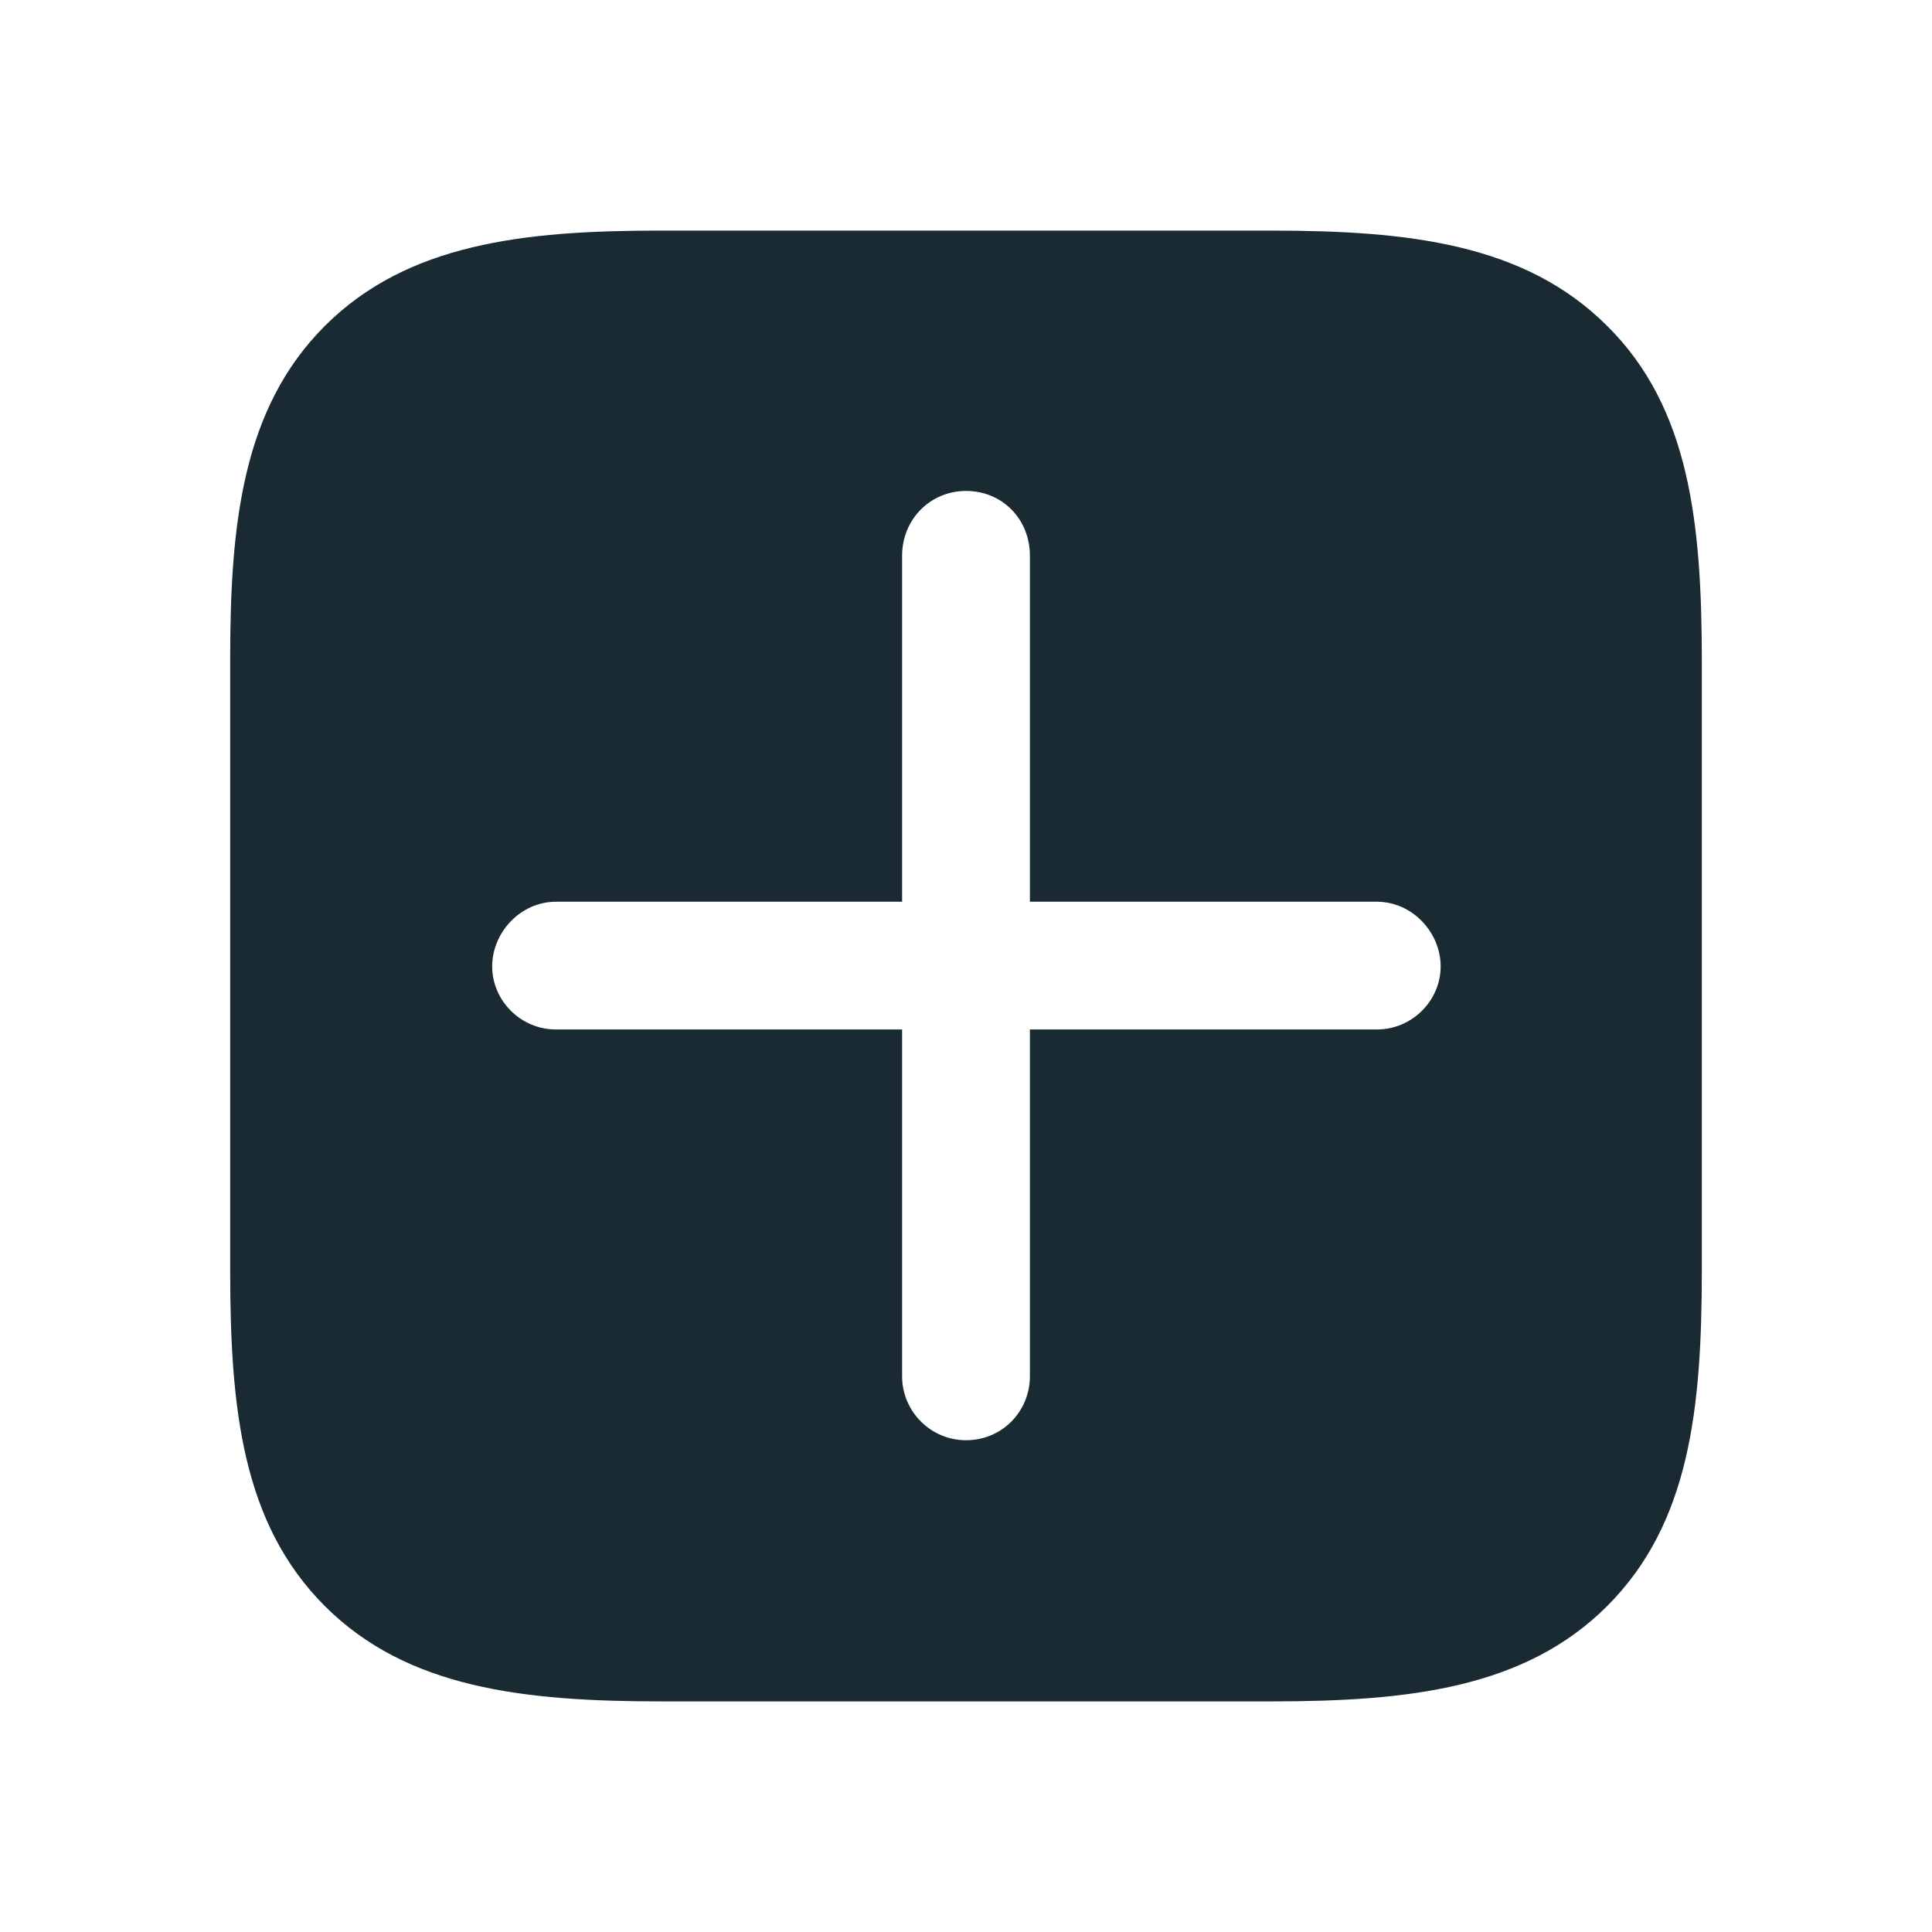
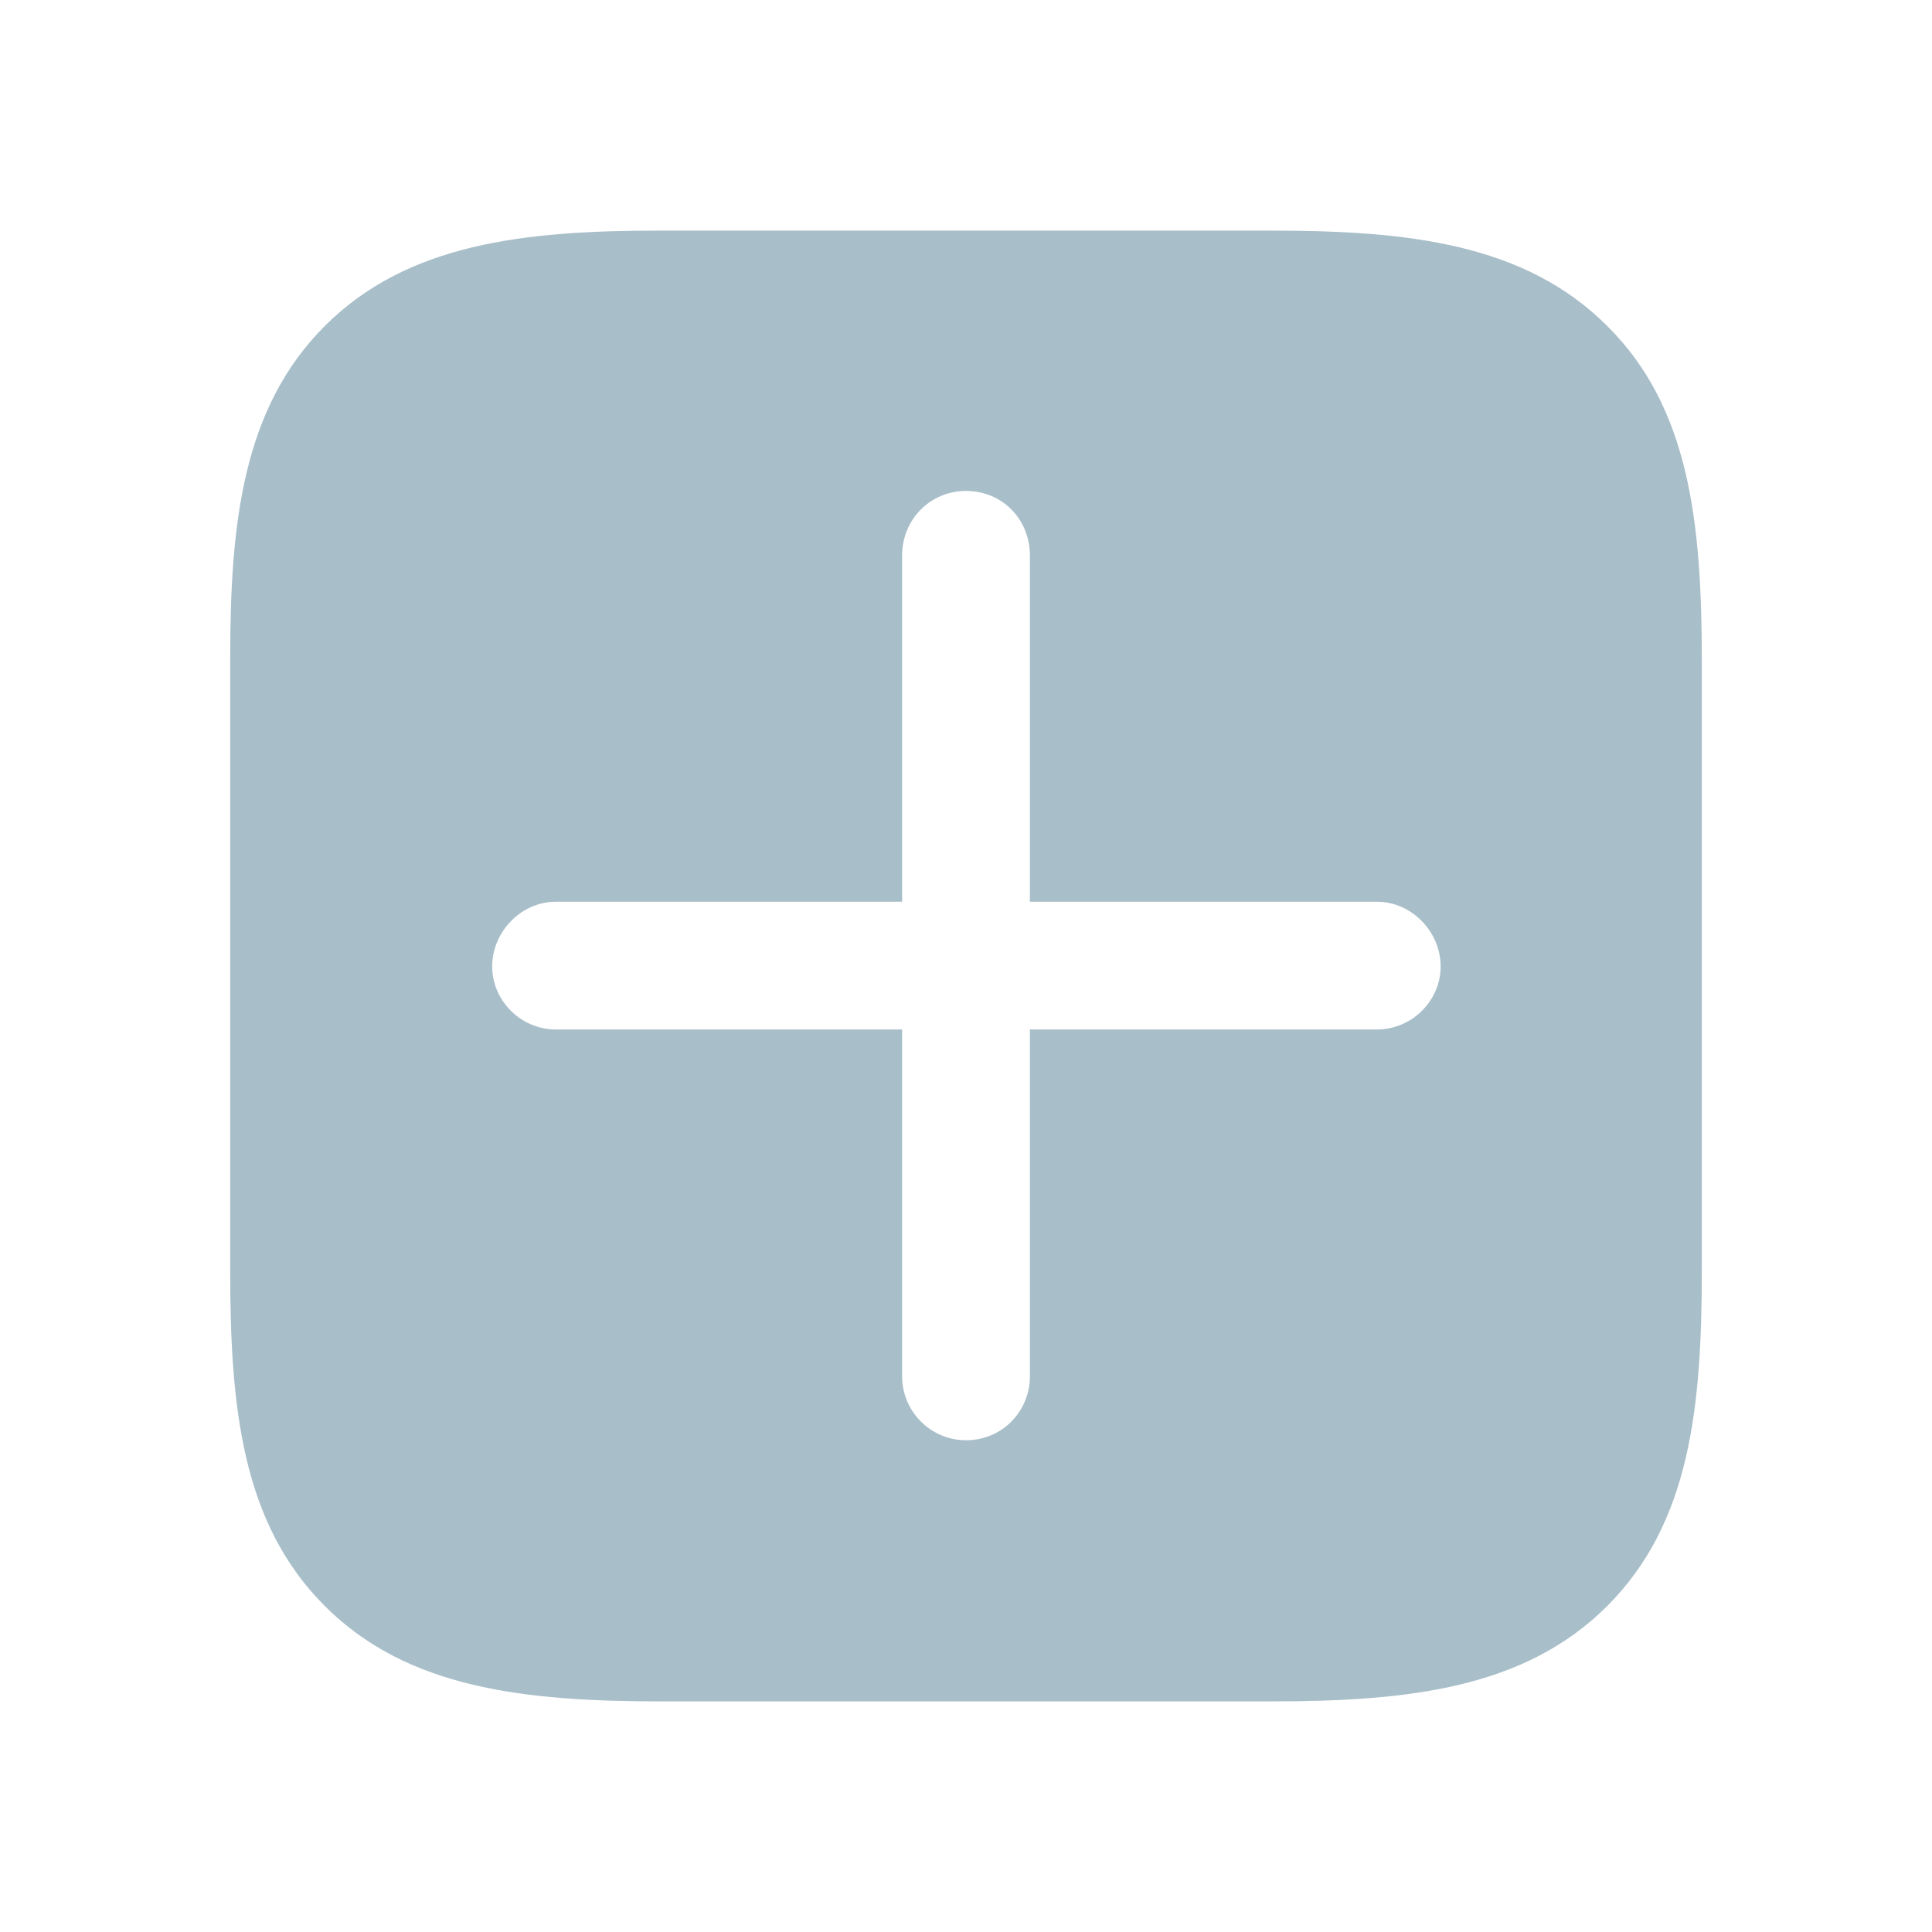
- <svg xmlns="http://www.w3.org/2000/svg" fill="#192a33" width="800px" height="800px" viewBox="0 0 56 56">
+ <svg xmlns="http://www.w3.org/2000/svg" fill="#a8bec9" width="800px" height="800px" viewBox="0 0 56 56">
  <path d="M 46.586 9.449 C 44.195 7.059 40.82 6.684 36.836 6.684 L 19.117 6.684 C 15.18 6.684 11.805 7.059 9.414 9.449 C 7.024 11.84 6.672 15.191 6.672 19.105 L 6.672 36.824 C 6.672 40.832 7.024 44.16 9.414 46.551 C 11.805 48.941 15.18 49.316 19.188 49.316 L 36.836 49.316 C 40.82 49.316 44.195 48.941 46.586 46.551 C 48.977 44.16 49.328 40.832 49.328 36.824 L 49.328 19.176 C 49.328 15.168 48.977 11.816 46.586 9.449 Z M 28 41.746 C 26.969 41.746 26.148 40.902 26.148 39.895 L 26.148 29.84 L 16.117 29.84 C 15.086 29.84 14.266 28.996 14.266 28.012 C 14.266 27.027 15.086 26.137 16.117 26.137 L 26.148 26.137 L 26.148 16.105 C 26.148 15.051 26.969 14.23 28 14.23 C 29.055 14.23 29.852 15.051 29.852 16.105 L 29.852 26.137 L 39.906 26.137 C 40.938 26.137 41.758 27.027 41.758 28.012 C 41.758 28.996 40.938 29.84 39.906 29.84 L 29.852 29.84 L 29.852 39.895 C 29.852 40.902 29.055 41.746 28 41.746 Z" />
</svg>
